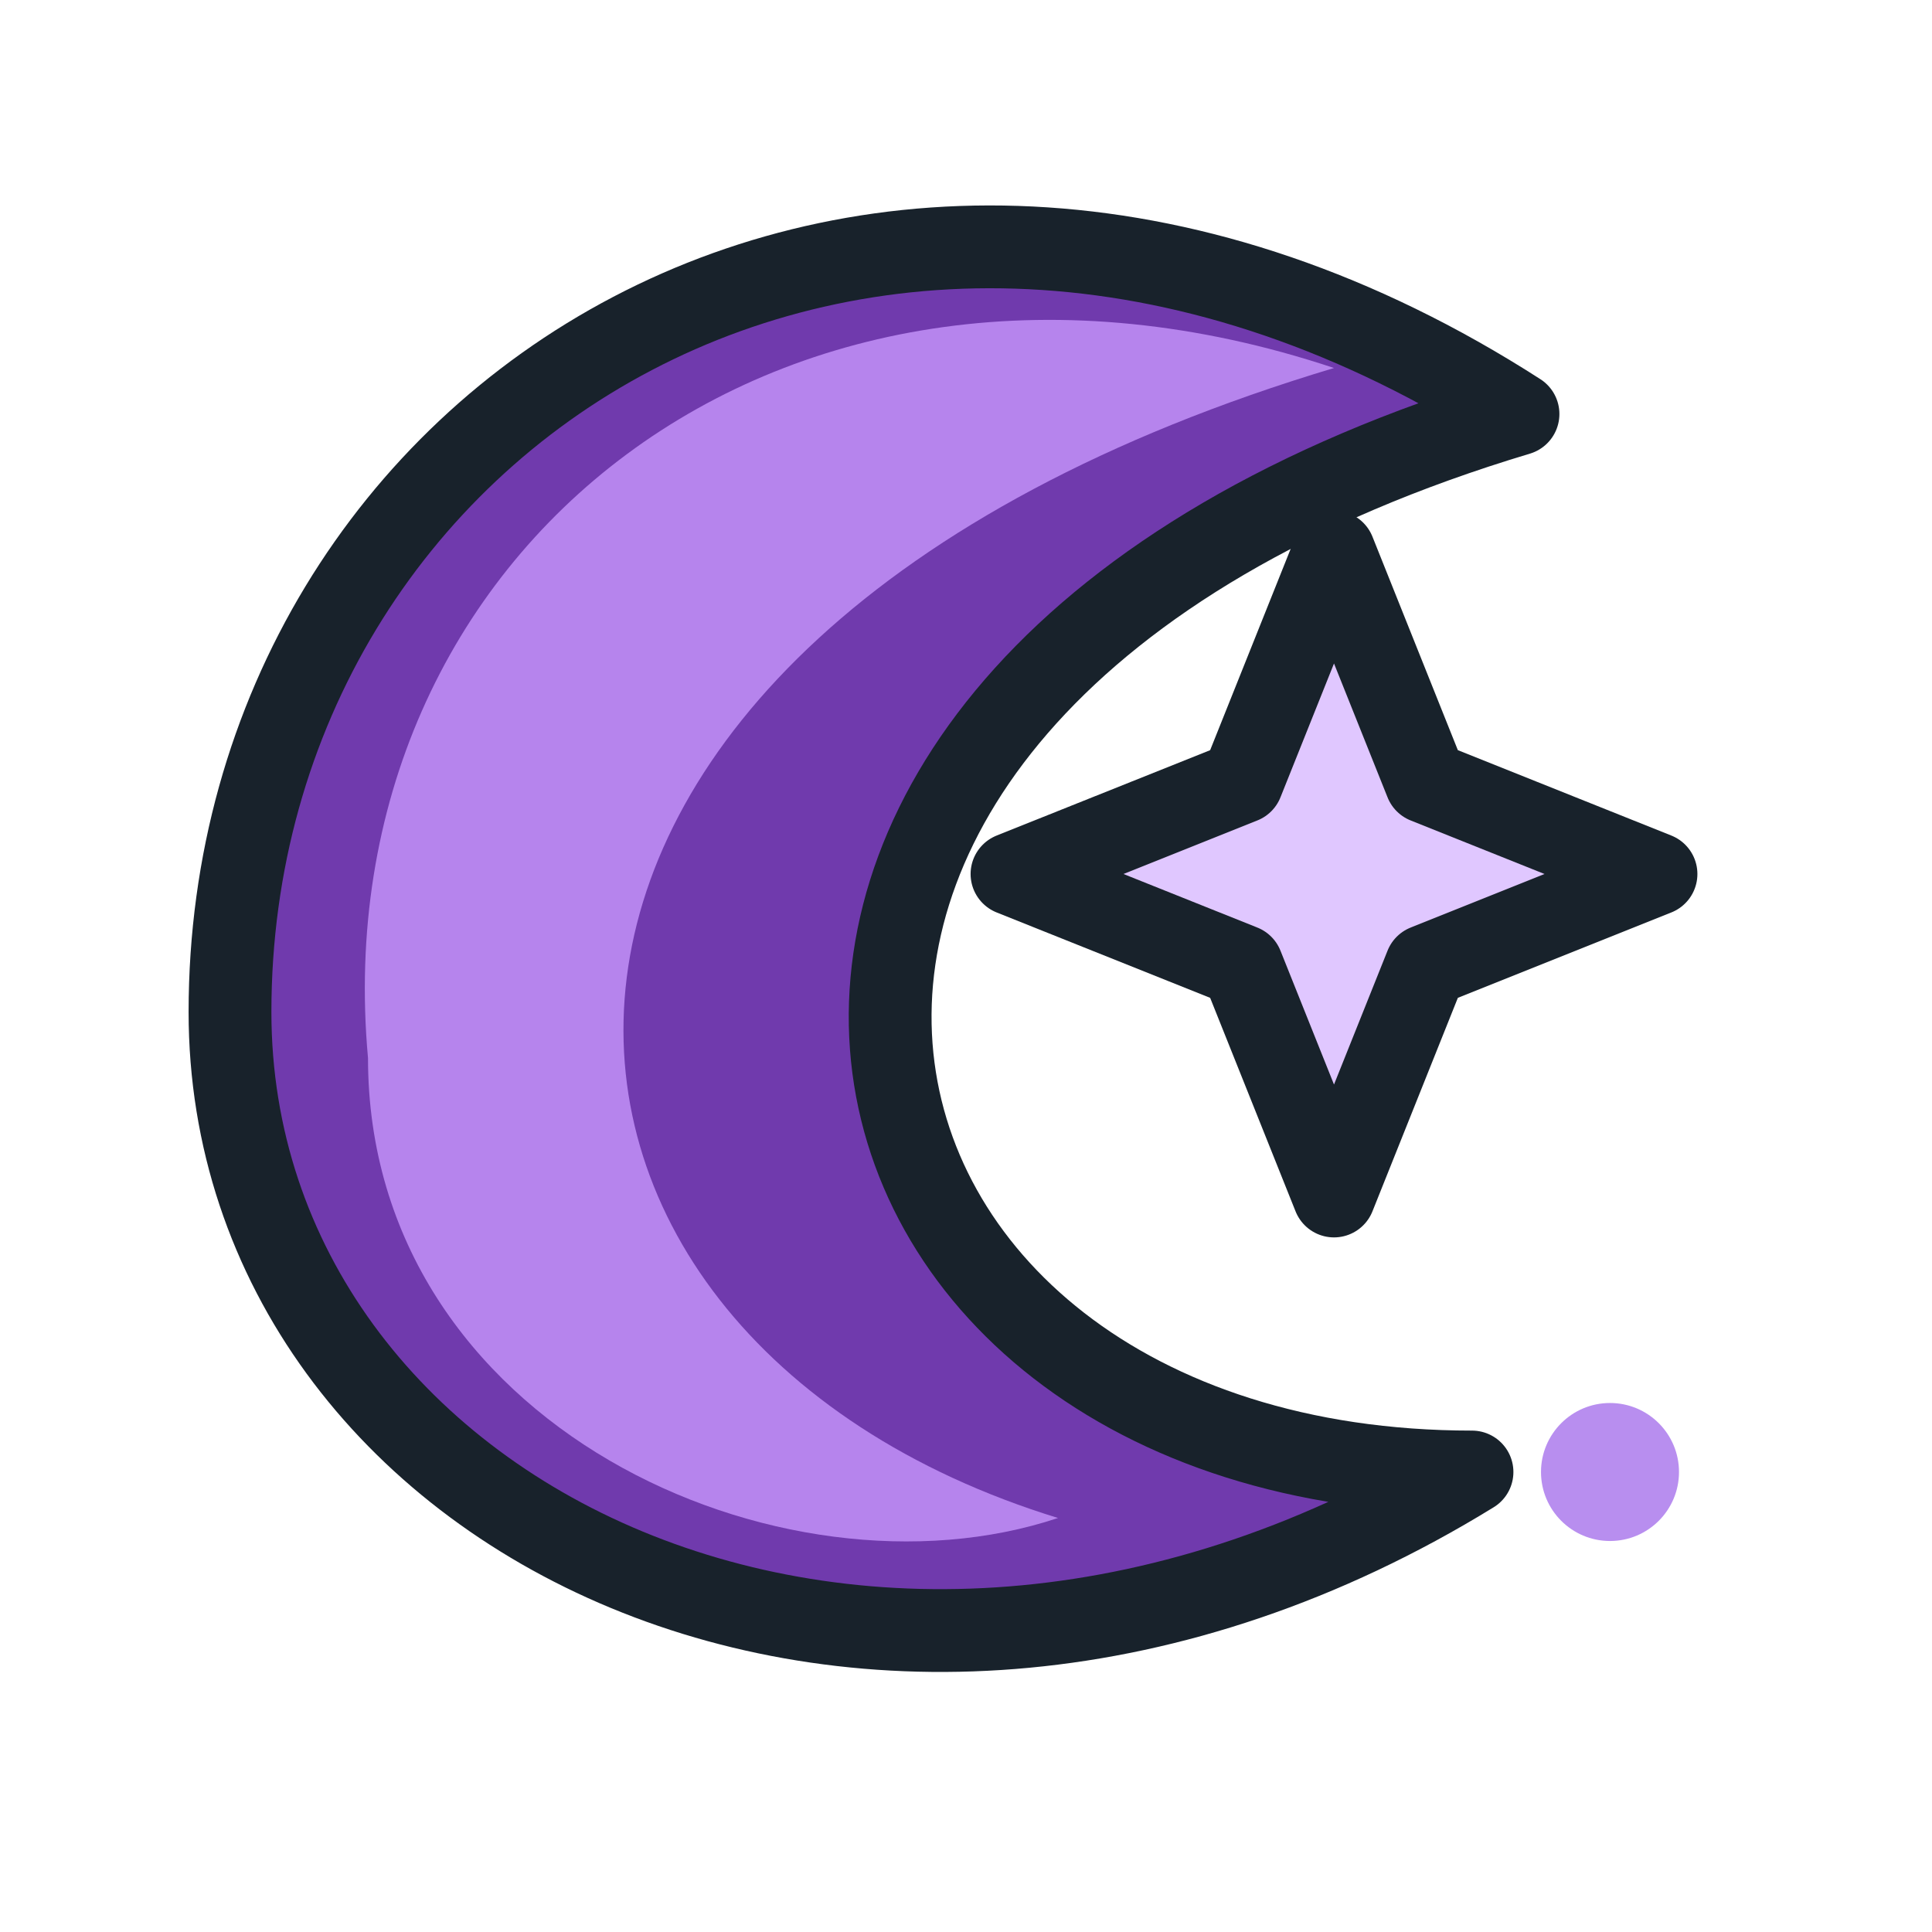
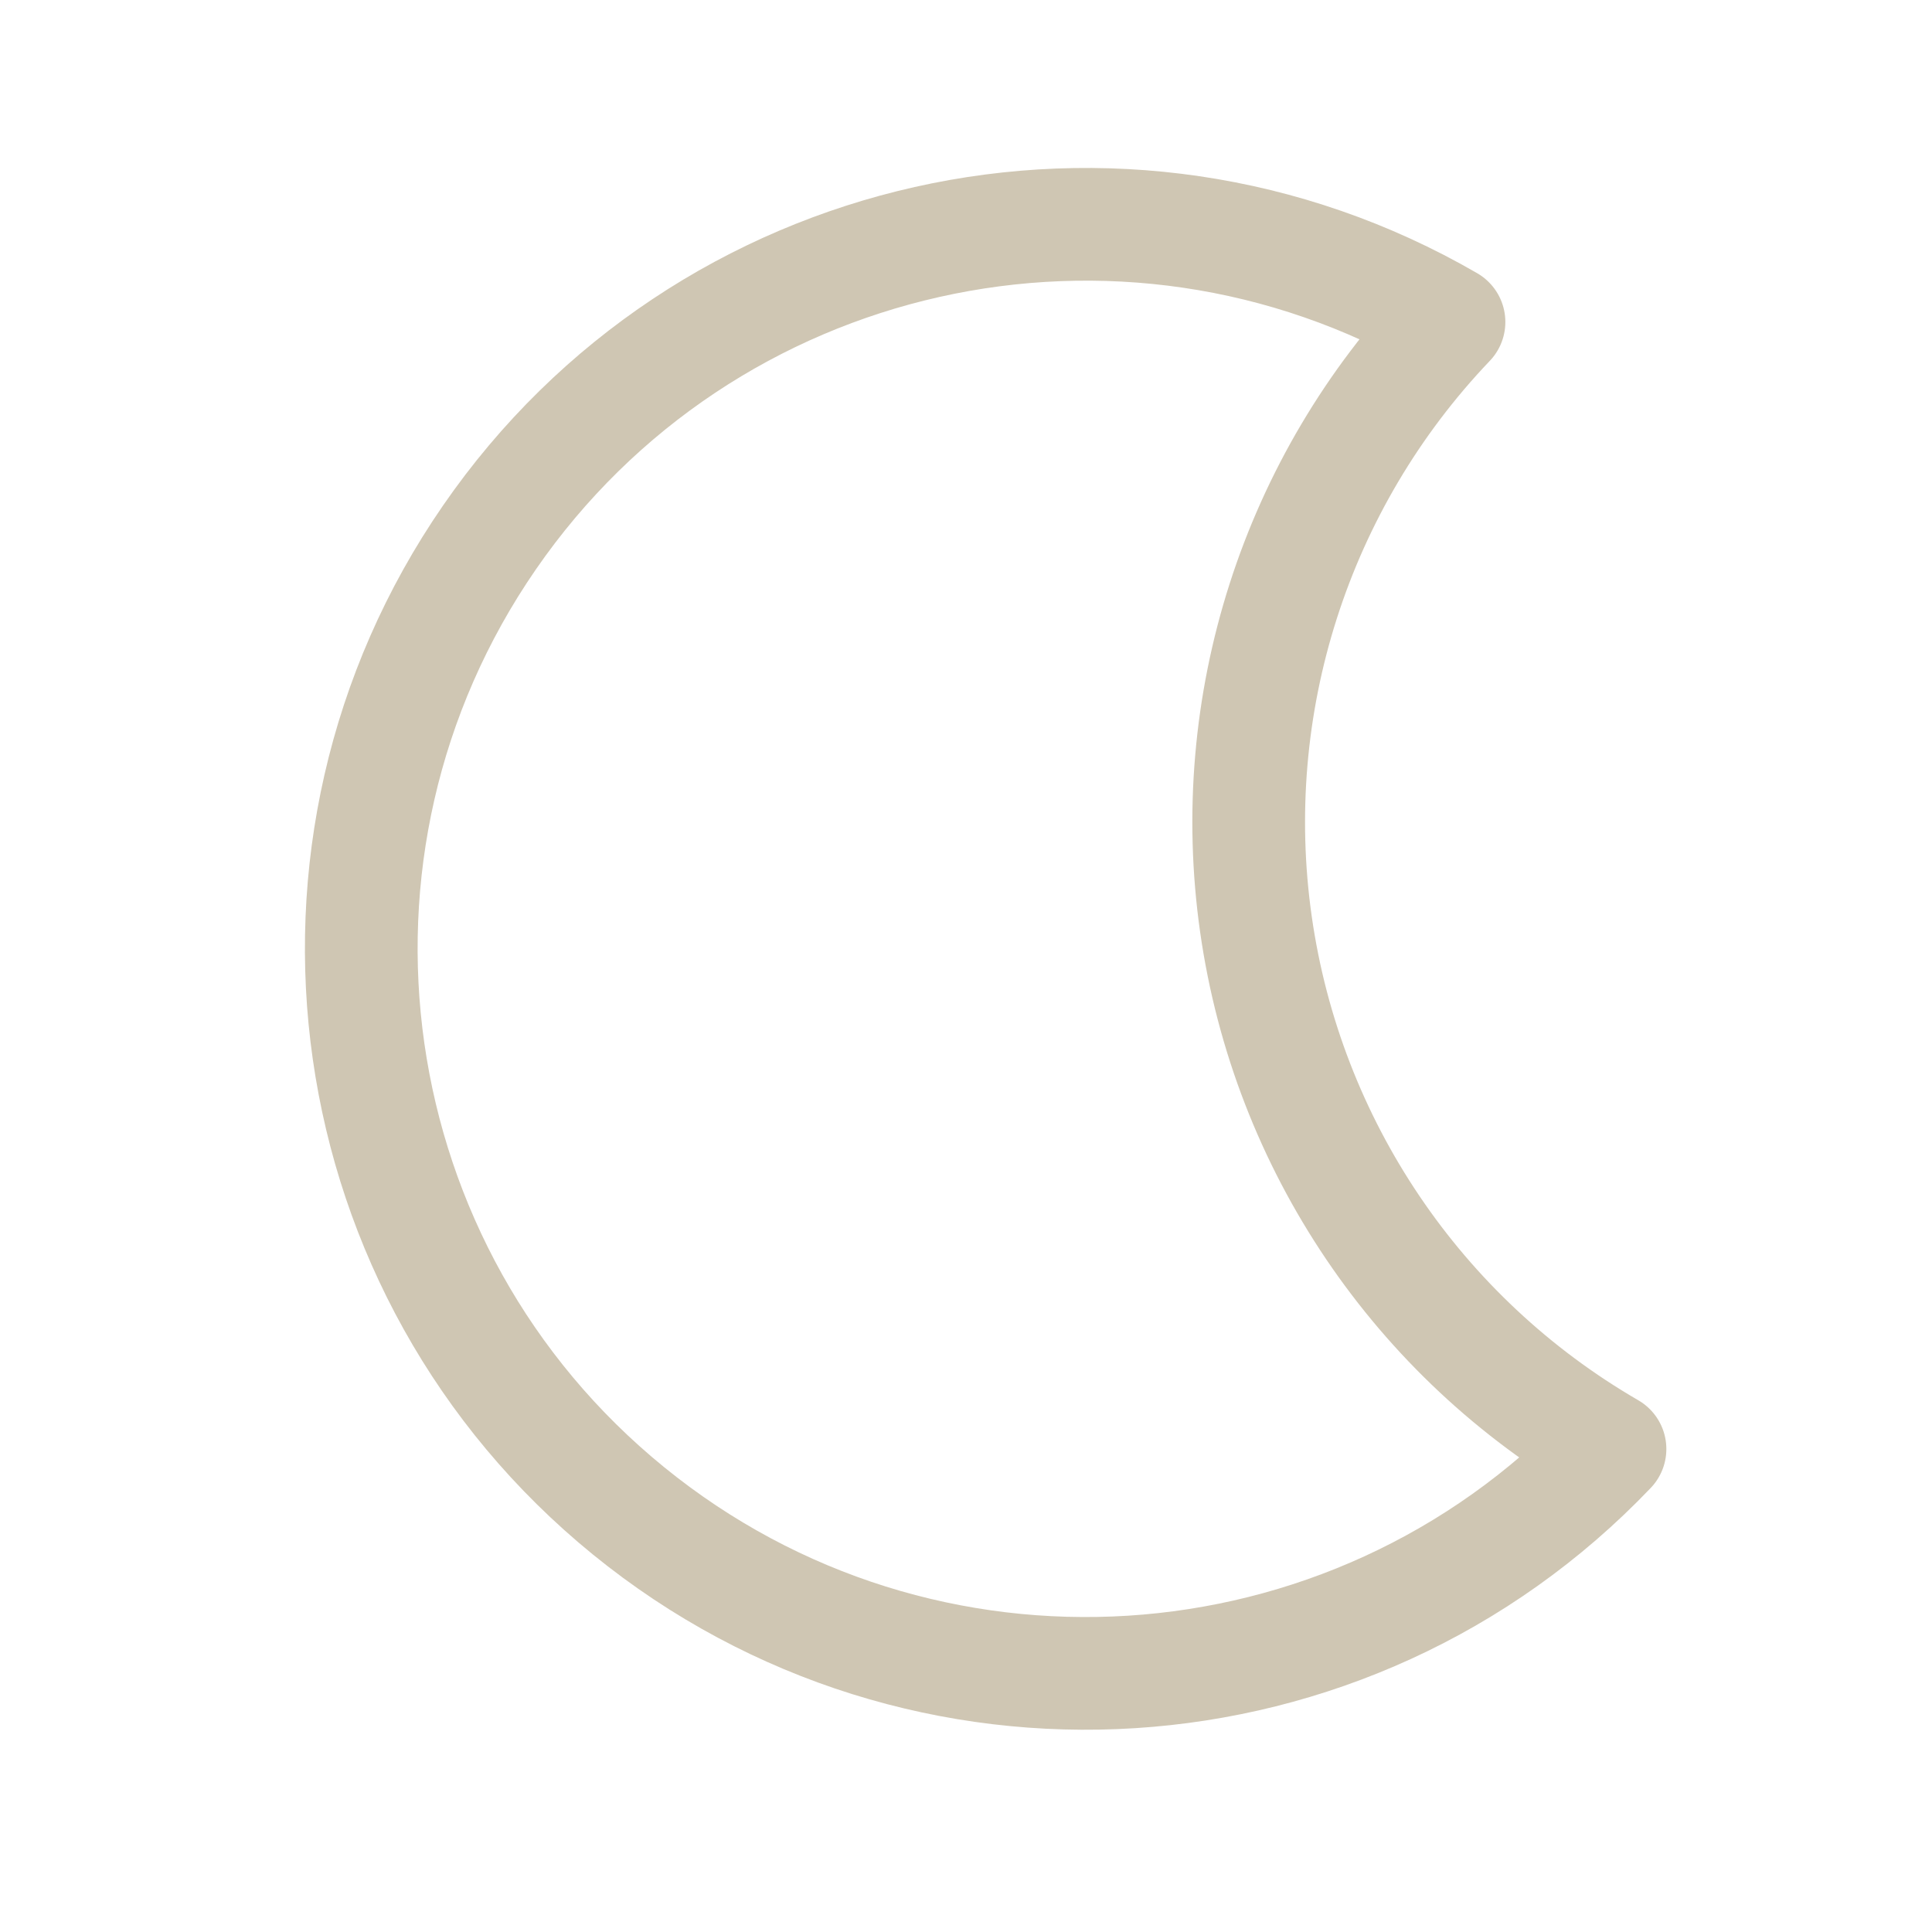
- <svg xmlns="http://www.w3.org/2000/svg" viewBox="0 0 42 42">
-   <g stroke="#18222b" stroke-width="1.8" stroke-linejoin="round" stroke-linecap="round">
-     <path fill="#703aad" d="M33 9C19 0 5 9 5 22c0 11 14 18 27 10-15 0-19-17 1-23Z" />
-     <path fill="#b684ed" stroke="none" d="M29 8C17 4 7 12 8 23c0 8 9 12 15 10C10 29 9 14 29 8Z" />
-     <path fill="#e0c7ff" d="m29 12 2 5 5 2-5 2-2 5-2-5-5-2 5-2Z" />
-     <circle cx="35" cy="32" r="1.5" fill="#b88eef" stroke="none" />
-   </g>
+ <svg xmlns="http://www.w3.org/2000/svg" viewBox="0 0 24 24">
+   <path d="M18 4a9 9 0 1 0 2 14A9 9 0 0 1 18 4Z" fill="none" stroke="#cfc6b3" stroke-width="1.4" stroke-linecap="round" stroke-linejoin="round" />
</svg>
